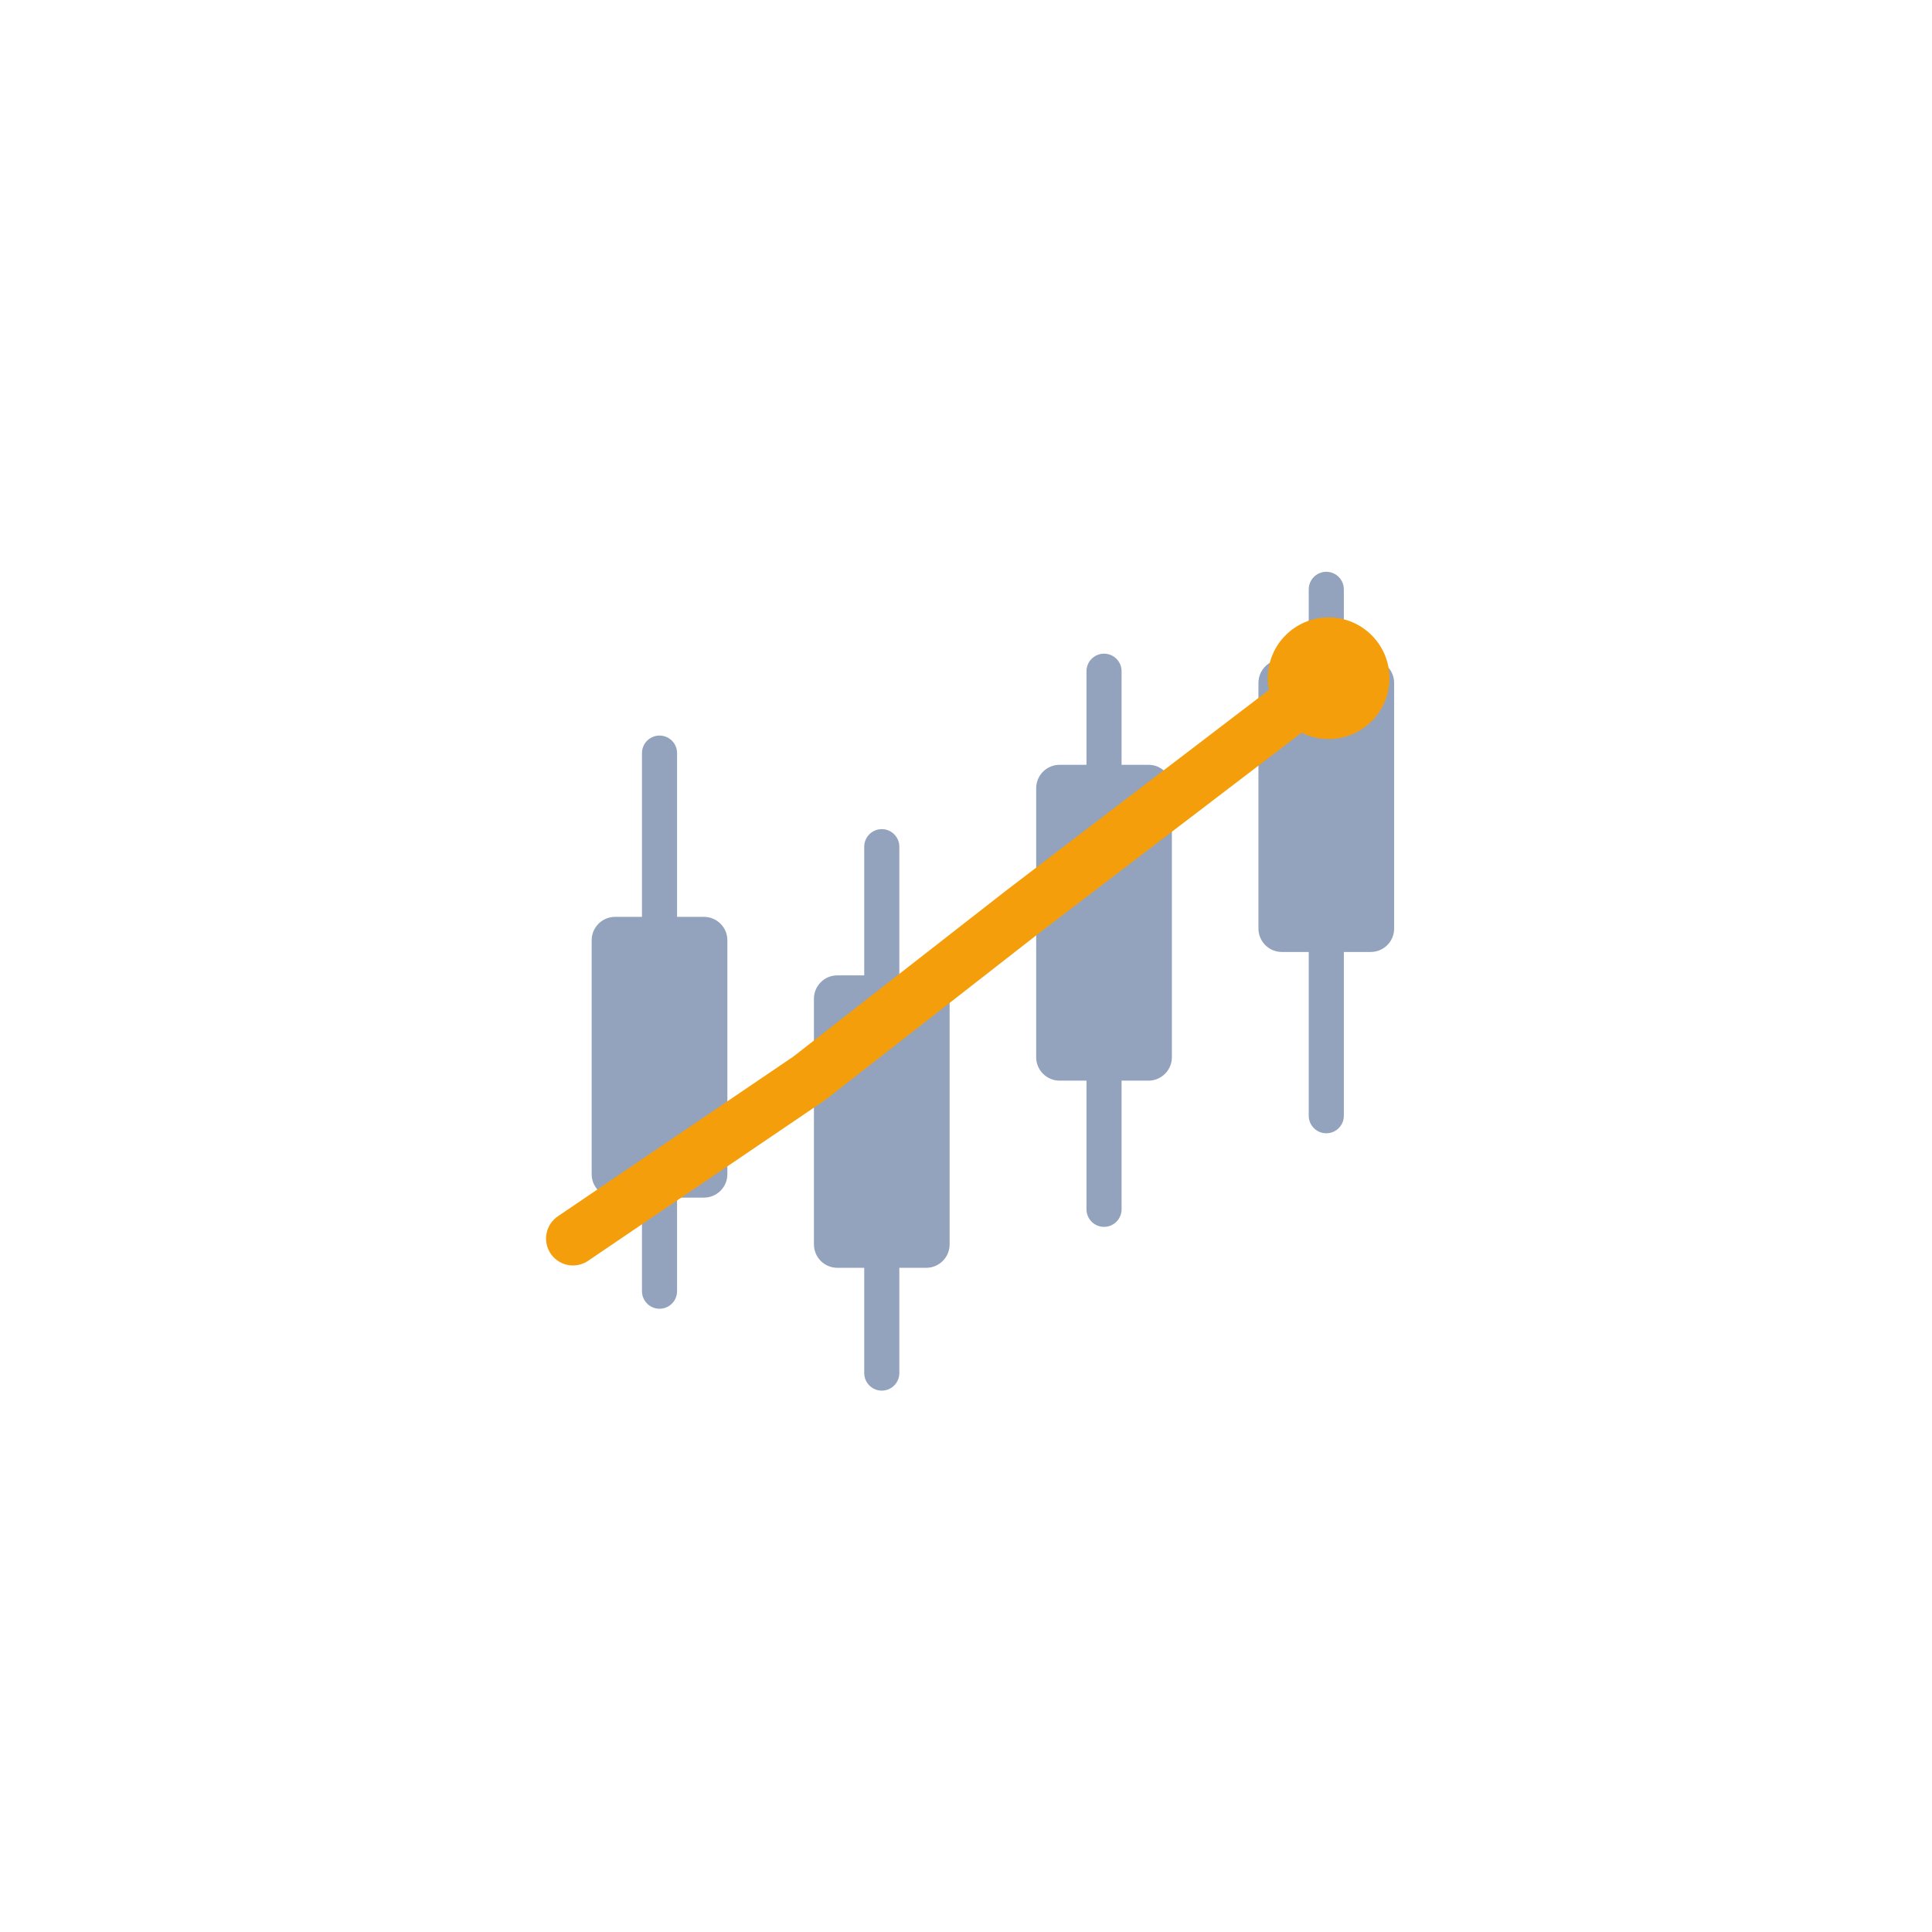
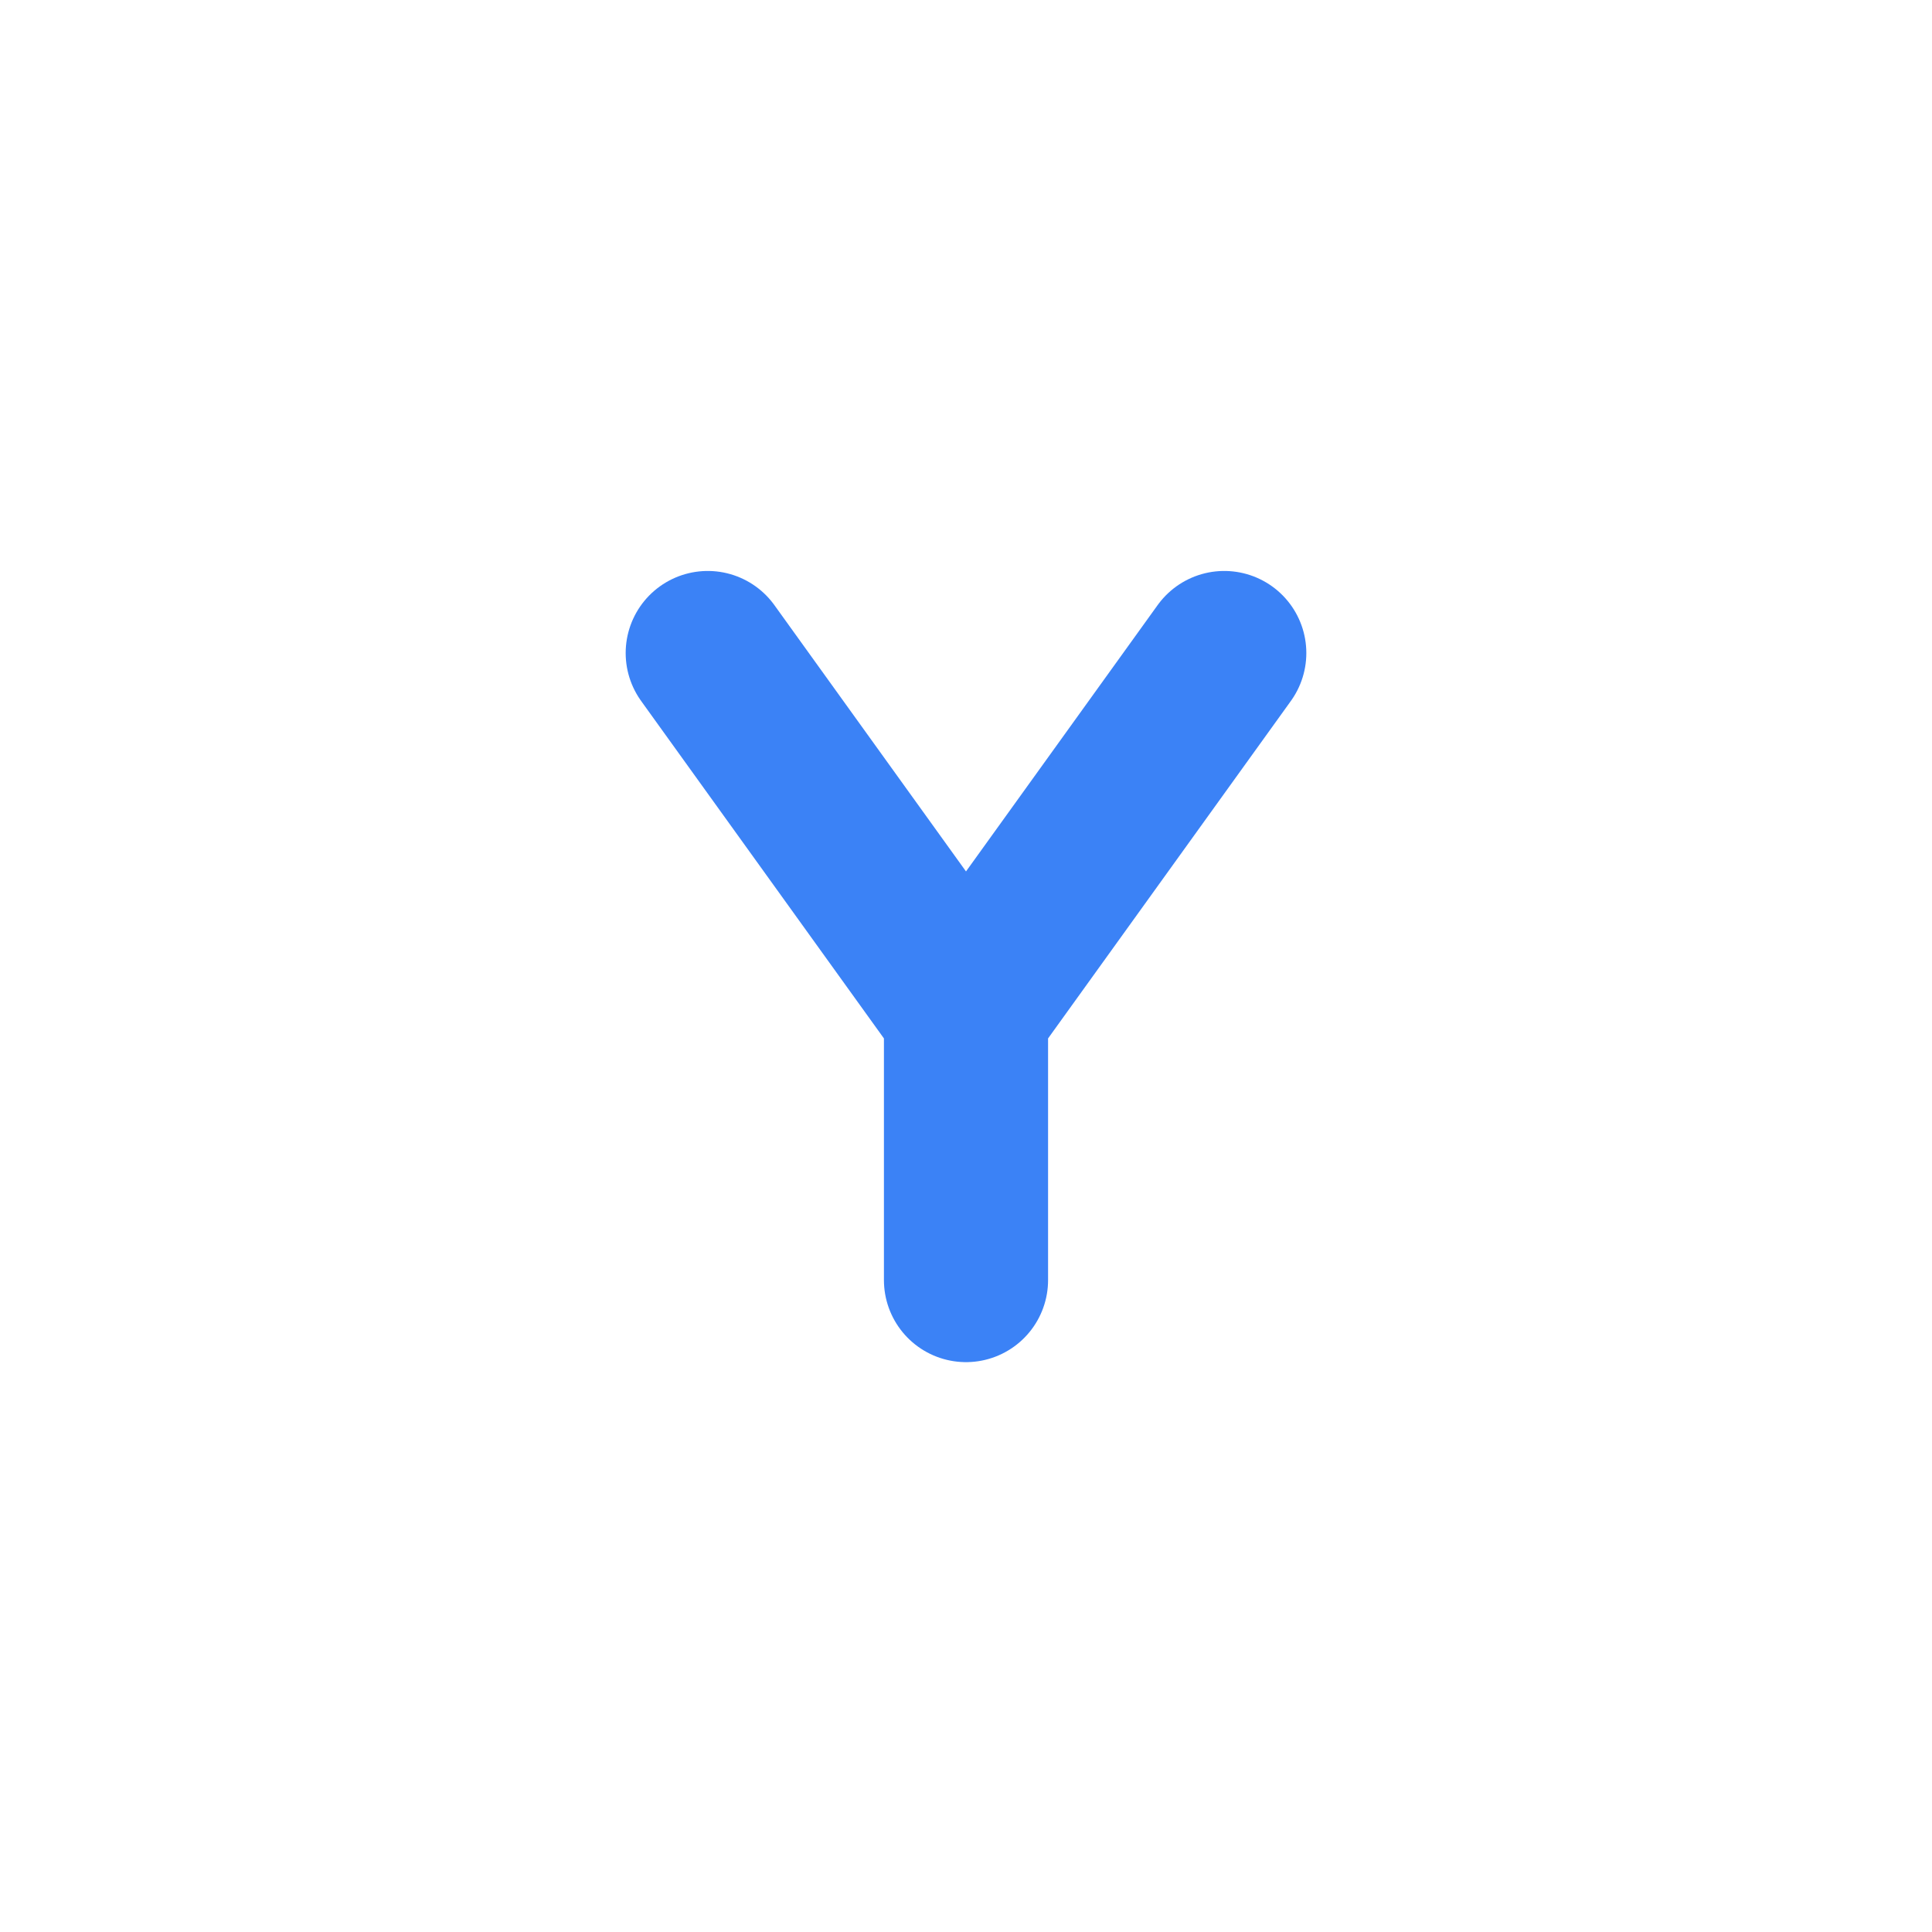
<svg xmlns="http://www.w3.org/2000/svg" width="1024" height="1024" viewBox="0 0 1024 1024">
-   <g transform="translate(512,512) scale(0.62) translate(-512,-512)" stroke-linecap="round">
-     <line x1="250" y1="330" x2="250" y2="790" stroke="#93a3bd" stroke-width="30" />
-     <rect x="192" y="470" width="116" height="240" rx="20" fill="#93a3bd" />
-     <line x1="440" y1="410" x2="440" y2="860" stroke="#93a3bd" stroke-width="30" />
-     <rect x="382" y="520" width="116" height="250" rx="20" fill="#93a3bd" />
-     <line x1="630" y1="260" x2="630" y2="720" stroke="#93a3bd" stroke-width="30" />
-     <rect x="572" y="340" width="116" height="270" rx="20" fill="#93a3bd" />
-     <line x1="820" y1="190" x2="820" y2="640" stroke="#93a3bd" stroke-width="30" />
-     <rect x="762" y="250" width="116" height="250" rx="20" fill="#93a3bd" />
-     <polyline points="176,745 378,608 560,466 822,266" fill="none" stroke="#f59e0b" stroke-width="46" stroke-linejoin="round" />
-     <circle cx="822" cy="266" r="52" fill="#f59e0b" />
+   <g transform="translate(512 512) scale(0.58) translate(-512 -593)">
+     <path d="M276 307 L512 635 L512 880 M748 307 L512 635" fill="none" stroke="#3b82f6" stroke-width="150" stroke-linecap="round" stroke-linejoin="round" />
  </g>
</svg>
